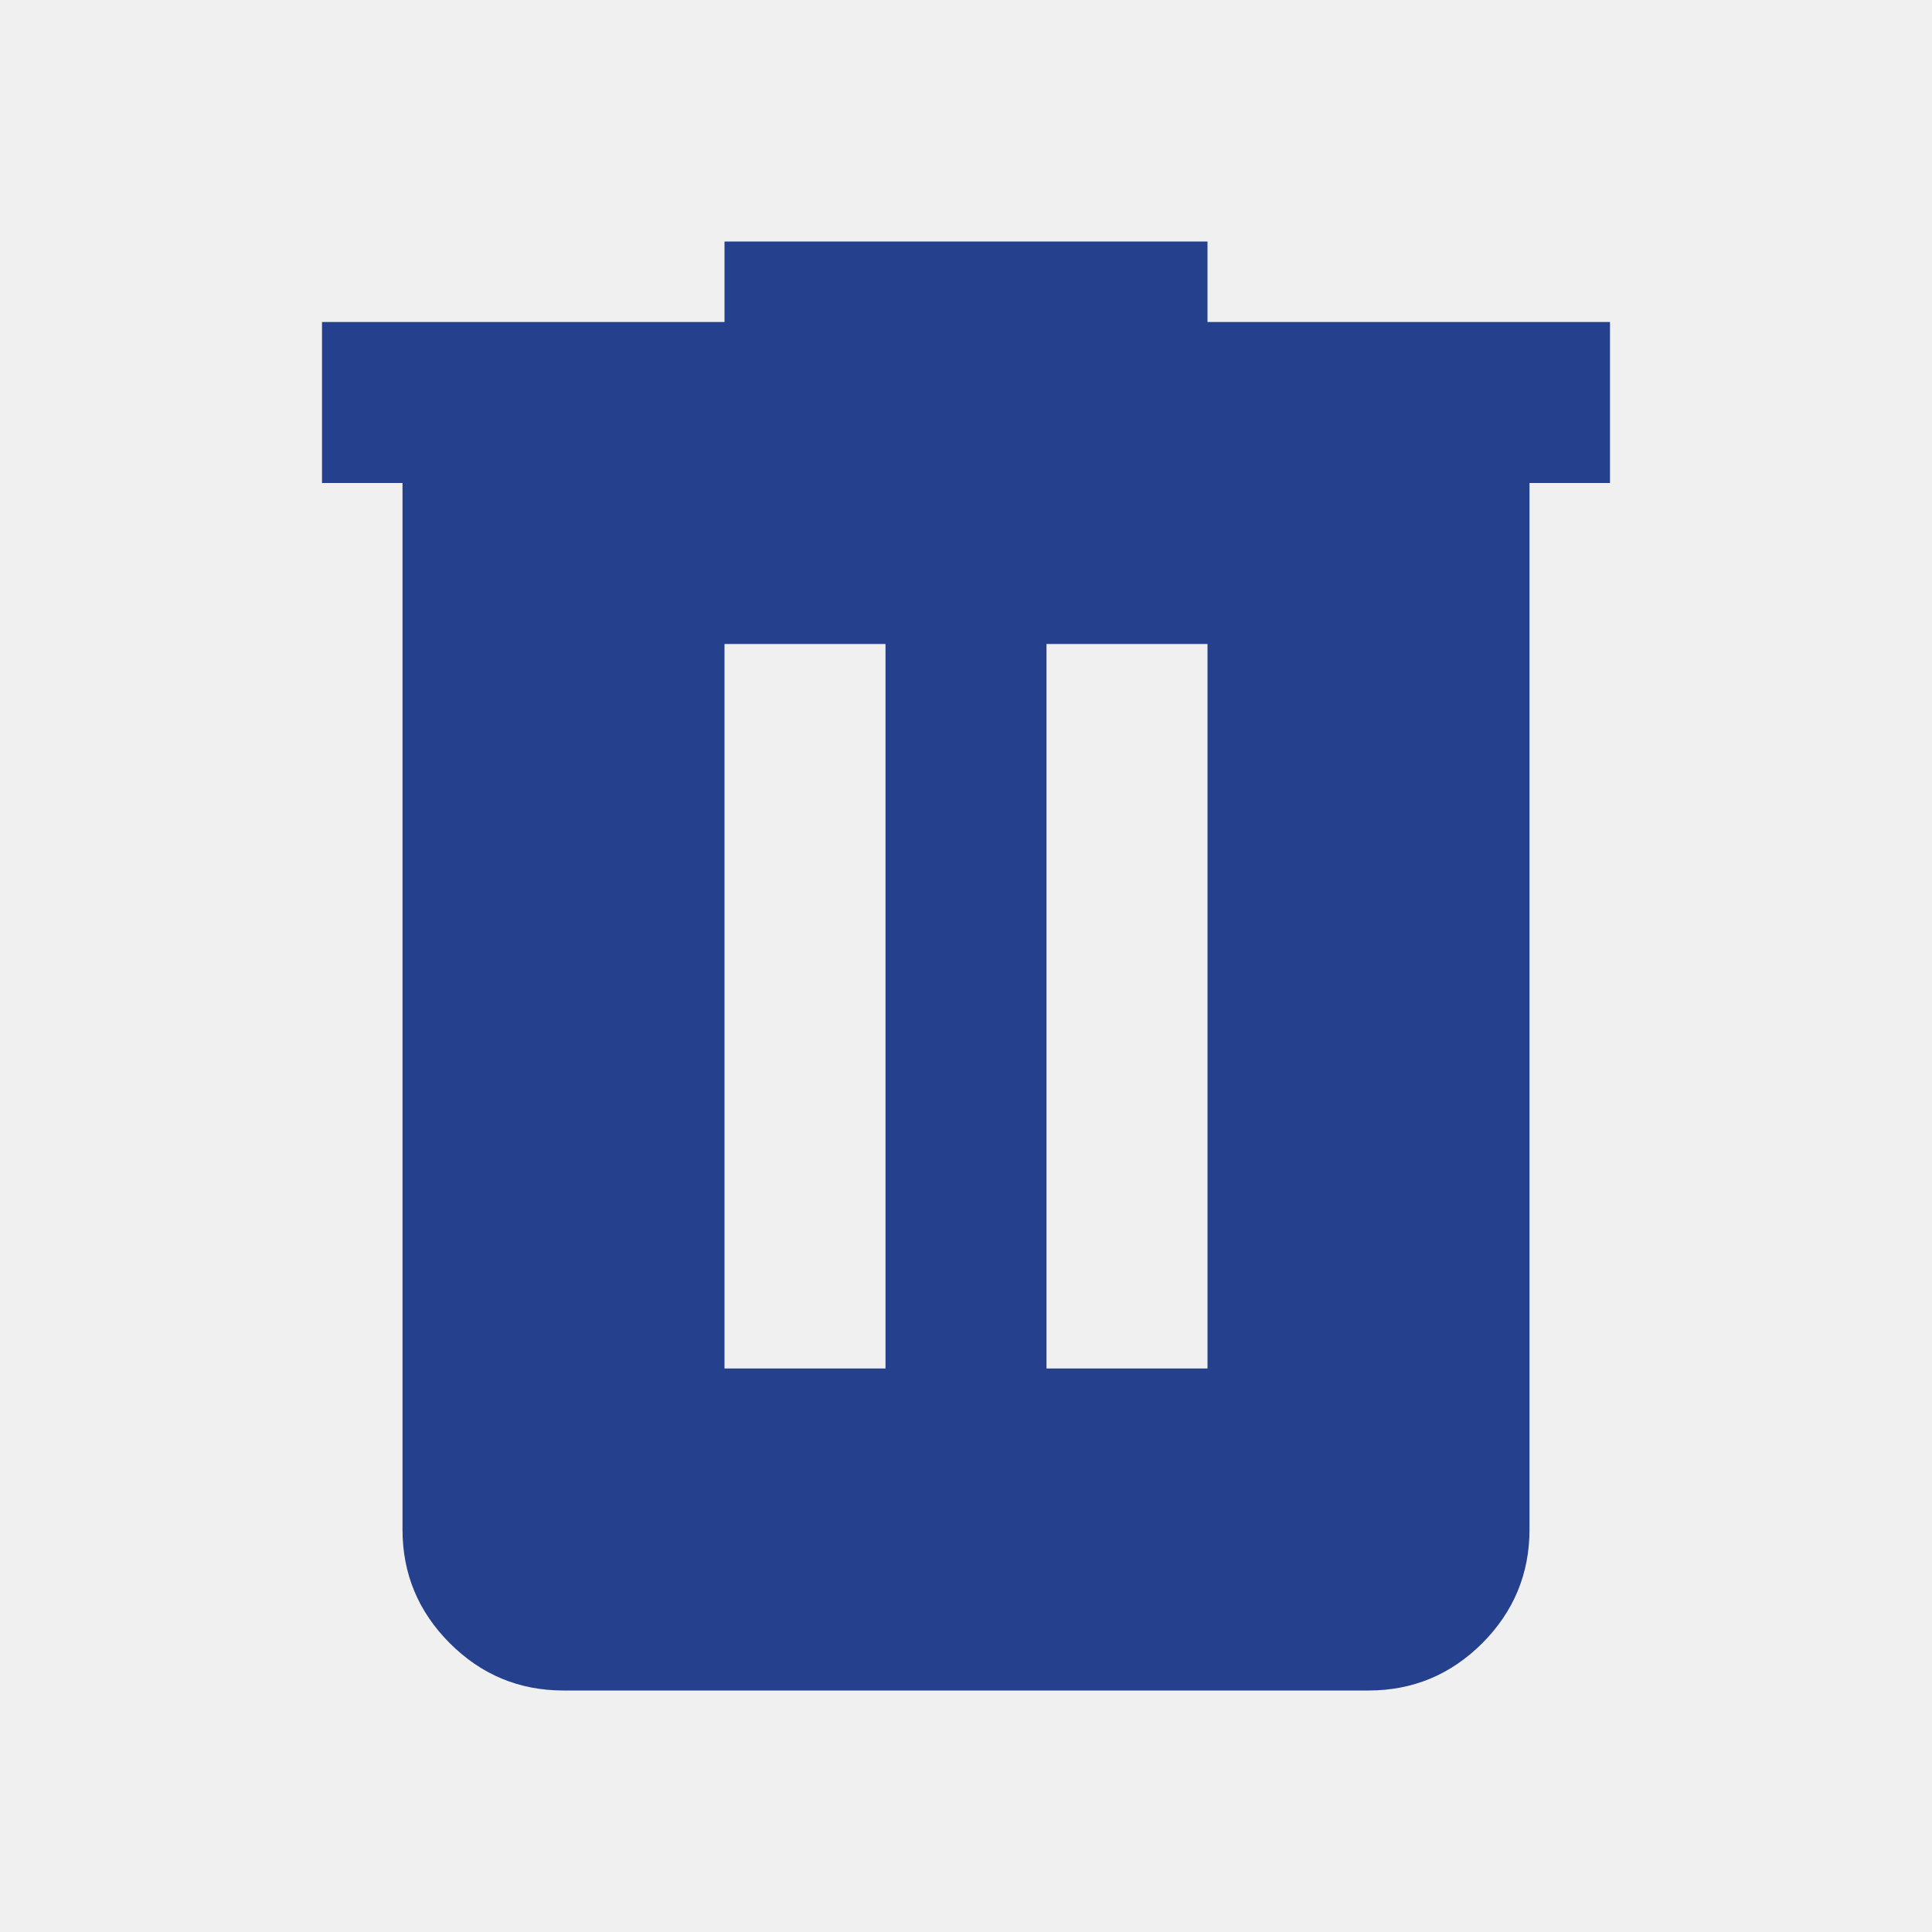
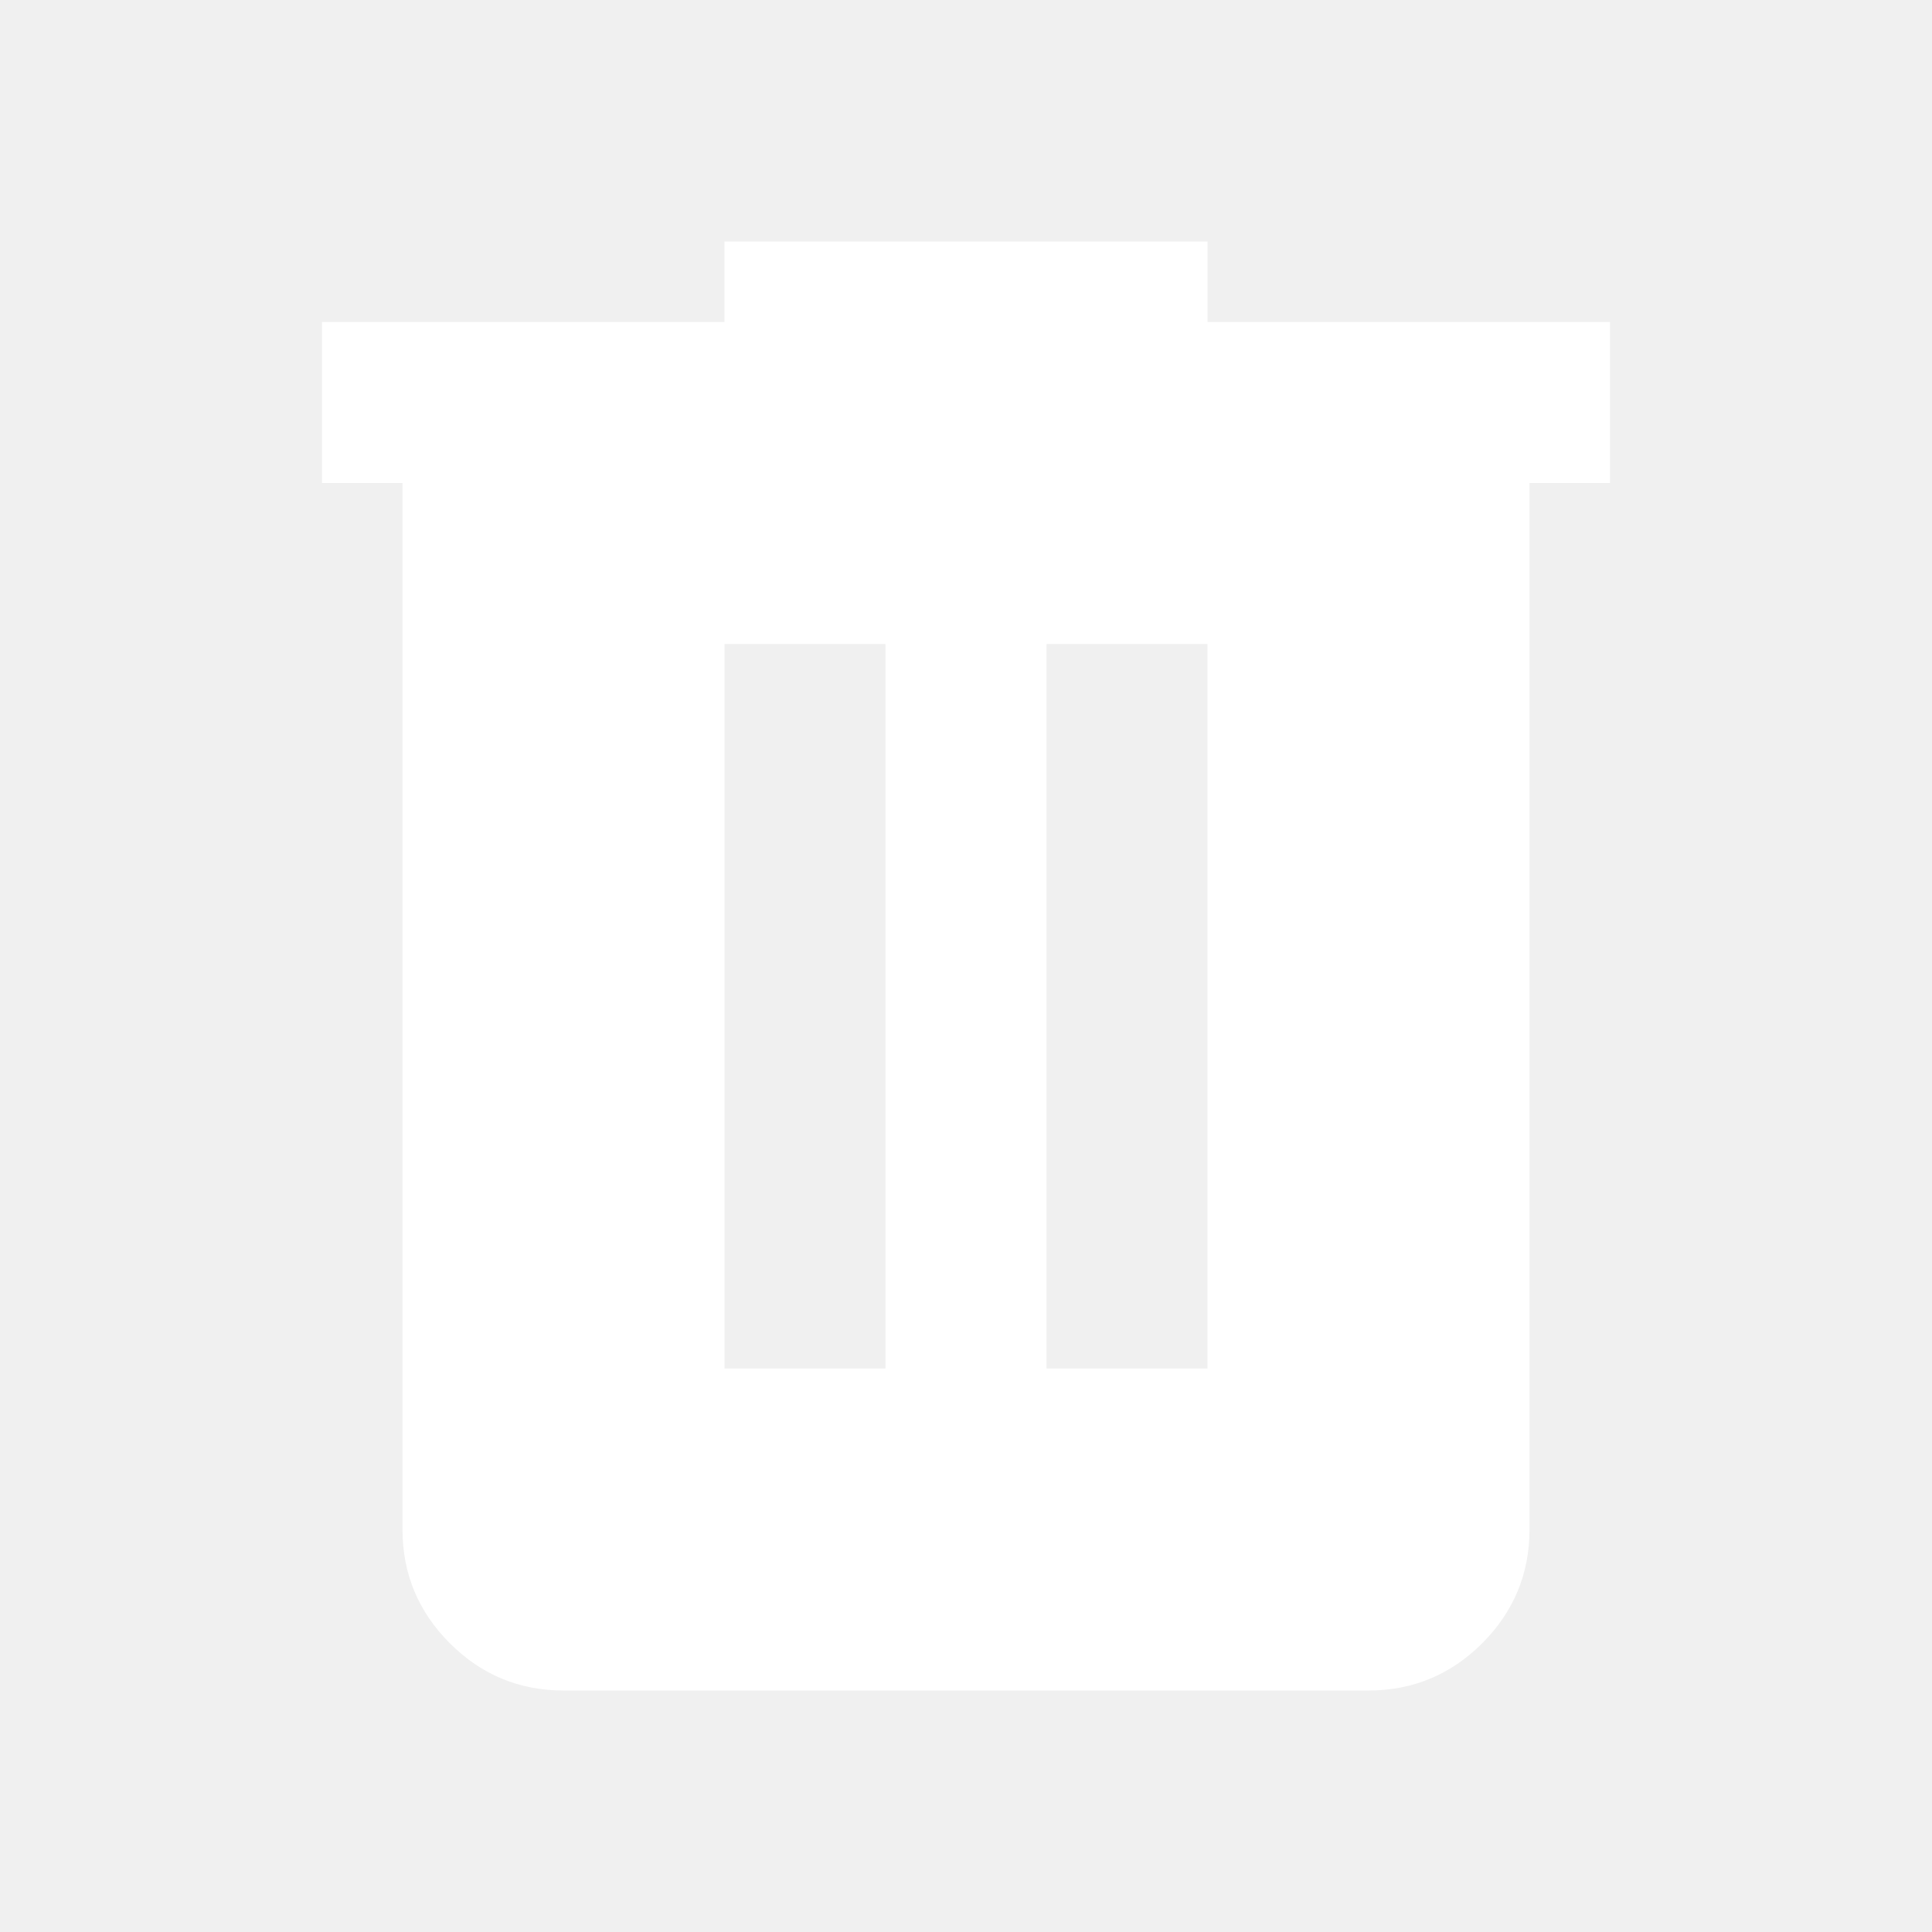
<svg xmlns="http://www.w3.org/2000/svg" width="24" height="24" viewBox="0 0 24 24" fill="none">
-   <path d="M7 21C6.45 21 5.979 20.804 5.588 20.413C5.196 20.021 5 19.55 5 19V6H4V4H9V3H15V4H20V6H19V19C19 19.55 18.804 20.021 18.413 20.413C18.021 20.804 17.55 21 17 21H7ZM9 17H11V8H9V17ZM13 17H15V8H13V17Z" fill="#25418E" />
+   <path d="M7 21C6.45 21 5.979 20.804 5.588 20.413C5.196 20.021 5 19.55 5 19V6H4V4H9V3H15V4H20V6H19V19C19 19.55 18.804 20.021 18.413 20.413C18.021 20.804 17.55 21 17 21H7ZM9 17H11V8H9V17ZM13 17H15V8H13V17Z" fill="white" />
</svg>
